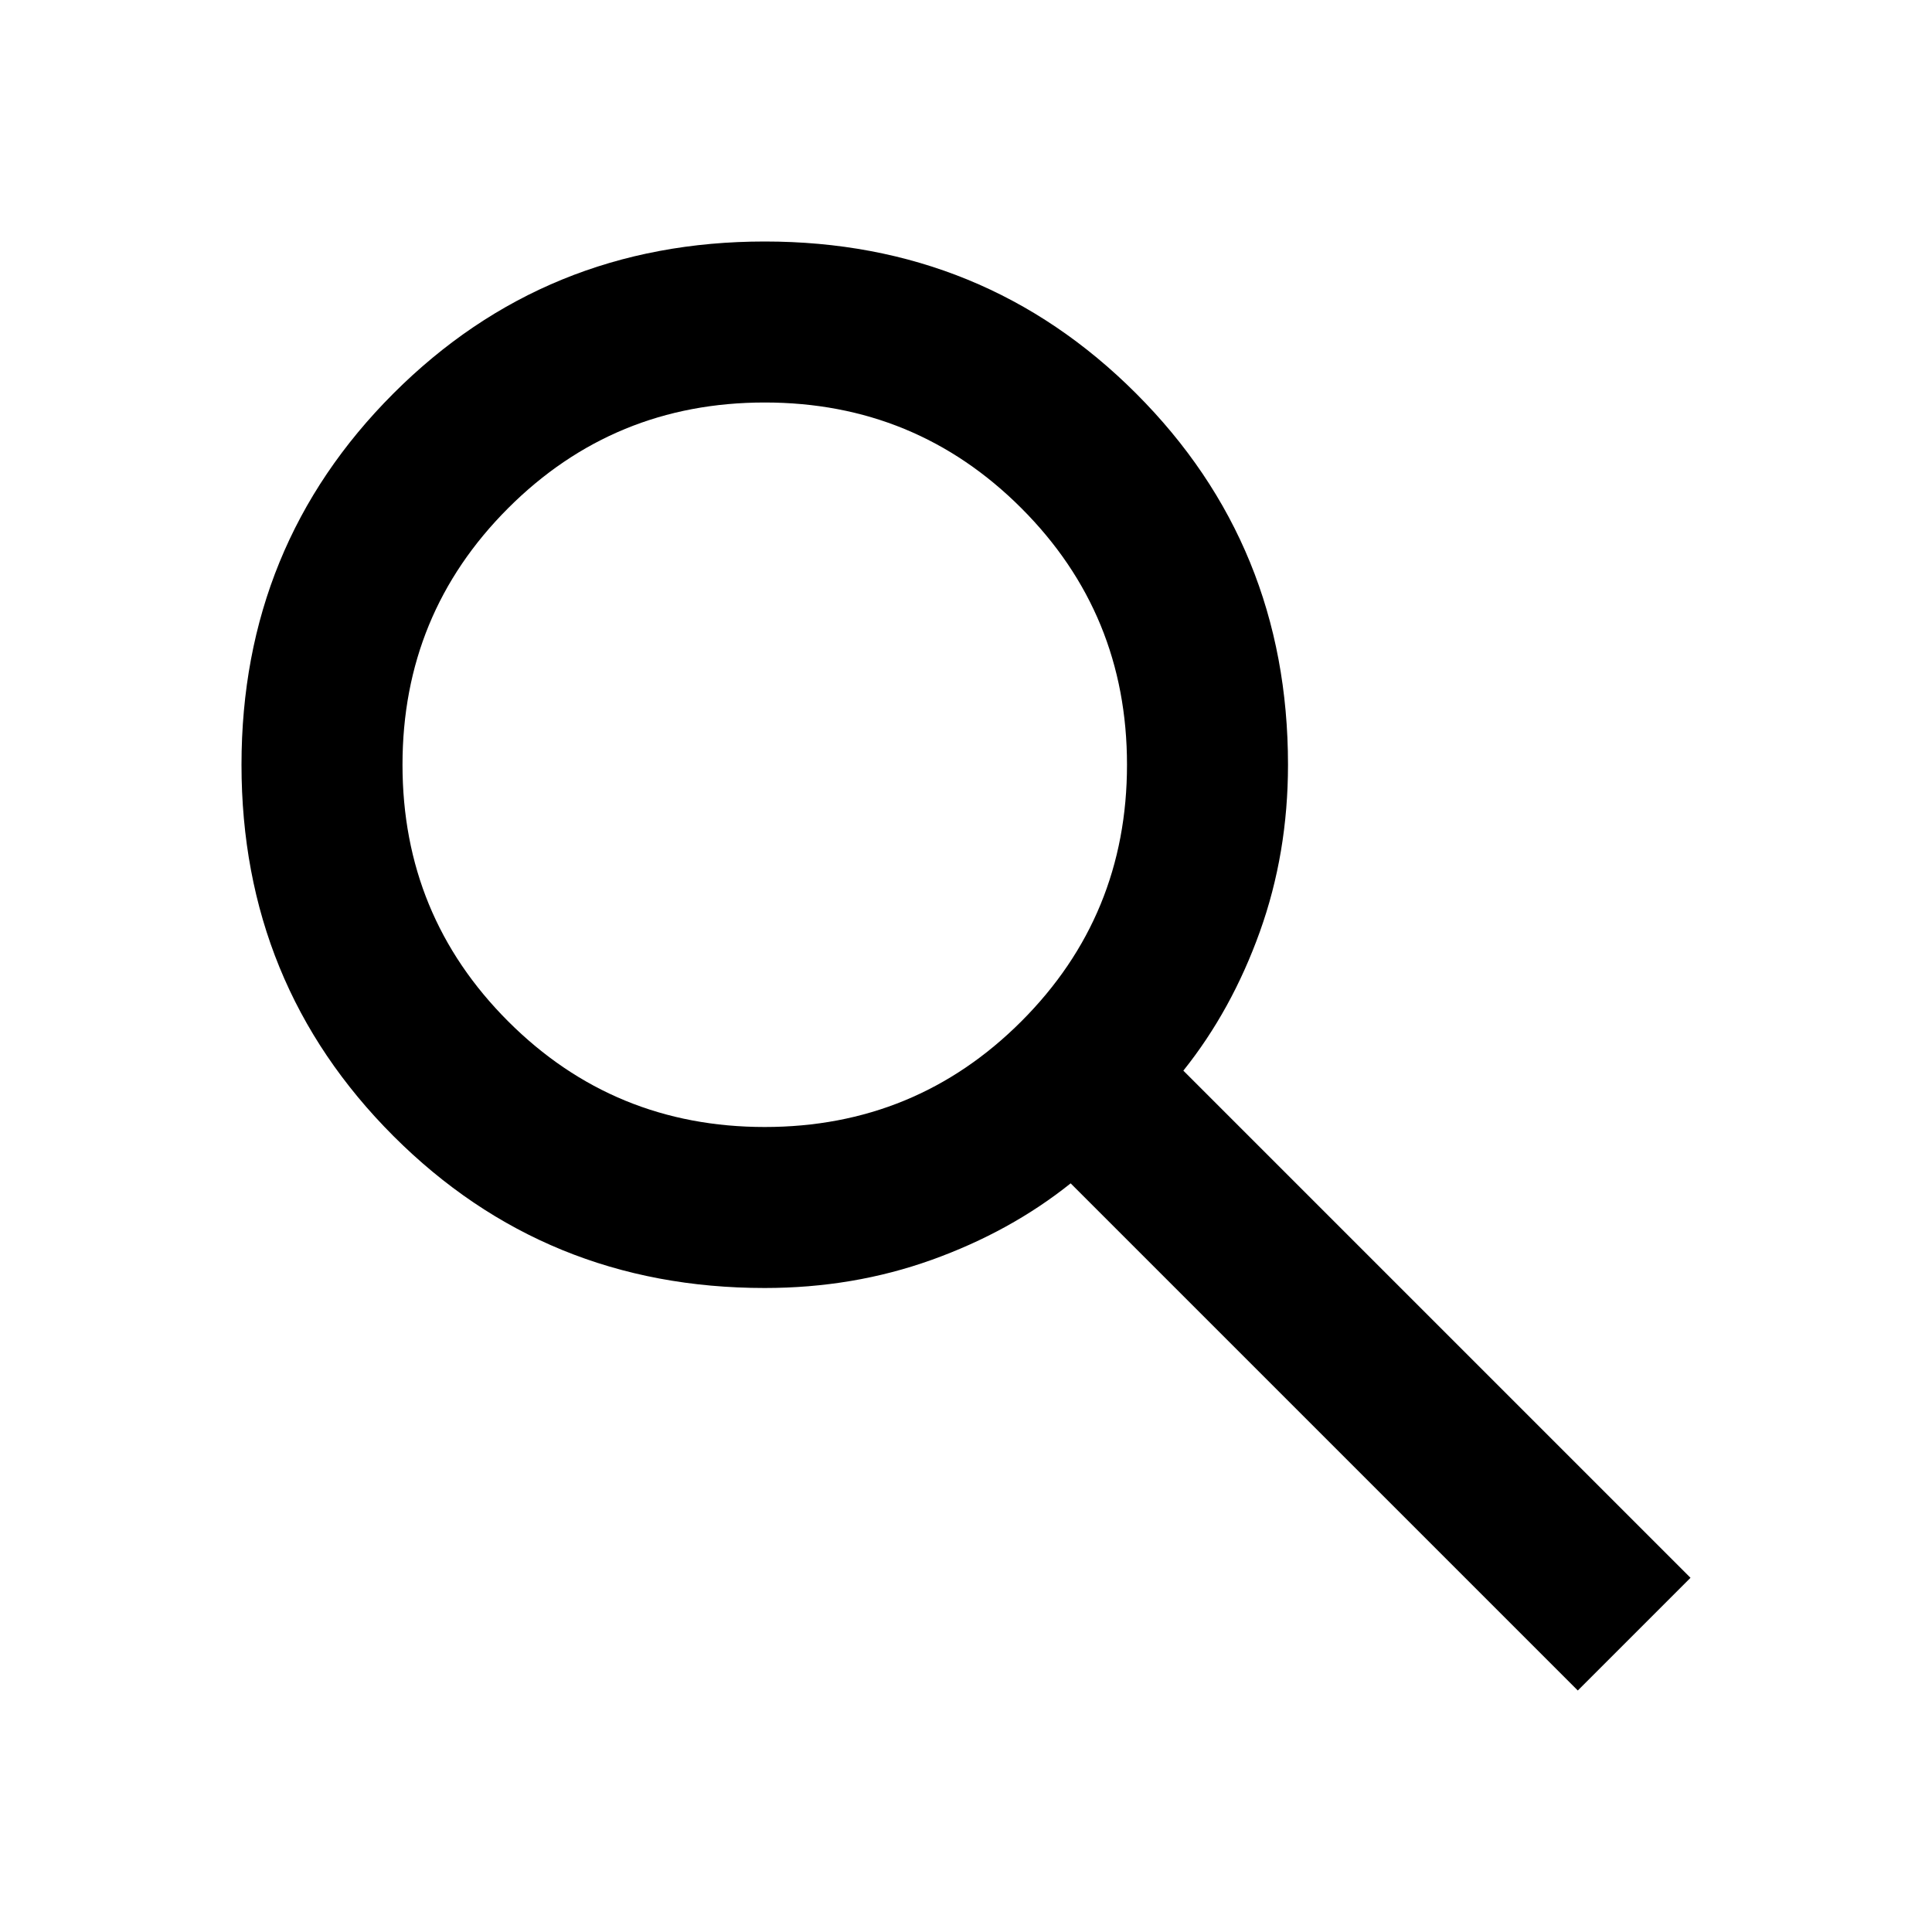
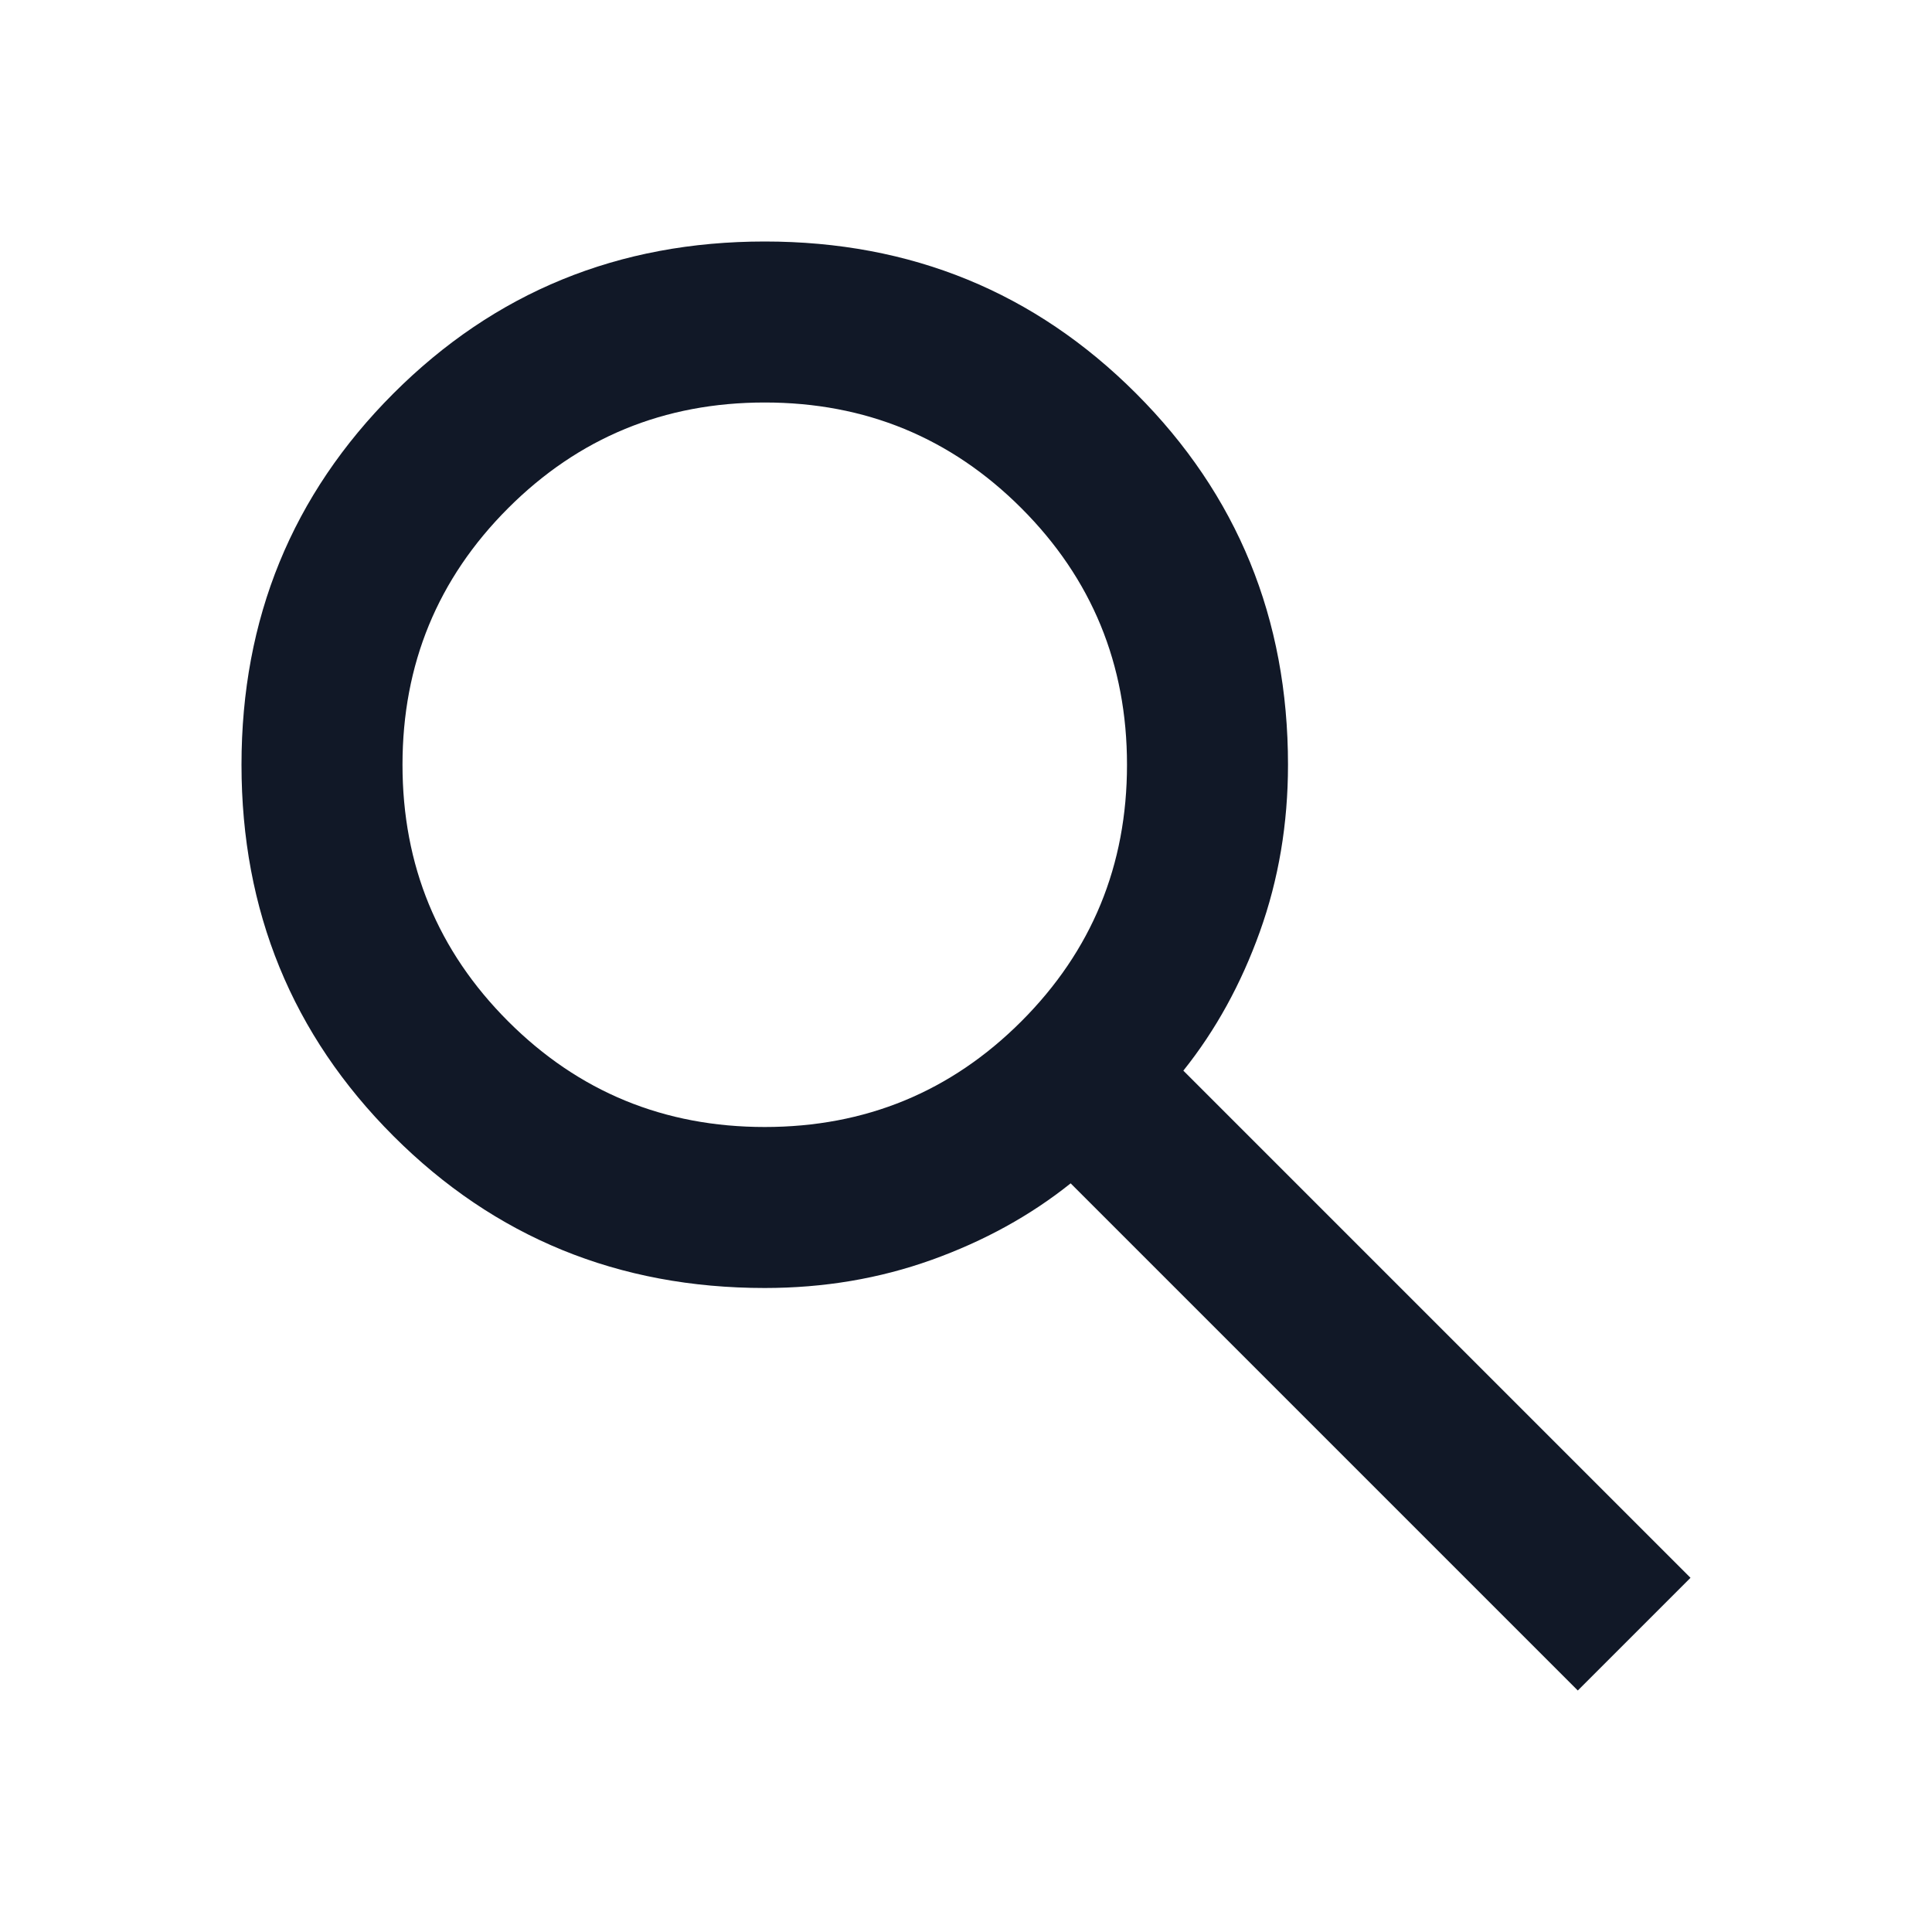
- <svg xmlns="http://www.w3.org/2000/svg" height="24px" viewBox="0 -960 960 960" width="24px" fill="#000">
+ <svg xmlns="http://www.w3.org/2000/svg" height="24px" viewBox="0 -960 960 960" width="24px" fill="#111827">
  <path d="M784-120 532-372q-30 24-69 38t-83 14q-109 0-184.5-75.5T120-580q0-109 75.5-184.5T380-840q109 0 184.5 75.5T640-580q0 44-14 83t-38 69l252 252-56 56ZM380-400q75 0 127.5-52.5T560-580q0-75-52.5-127.5T380-760q-75 0-127.5 52.5T200-580q0 75 52.5 127.5T380-400Z" />
</svg>
